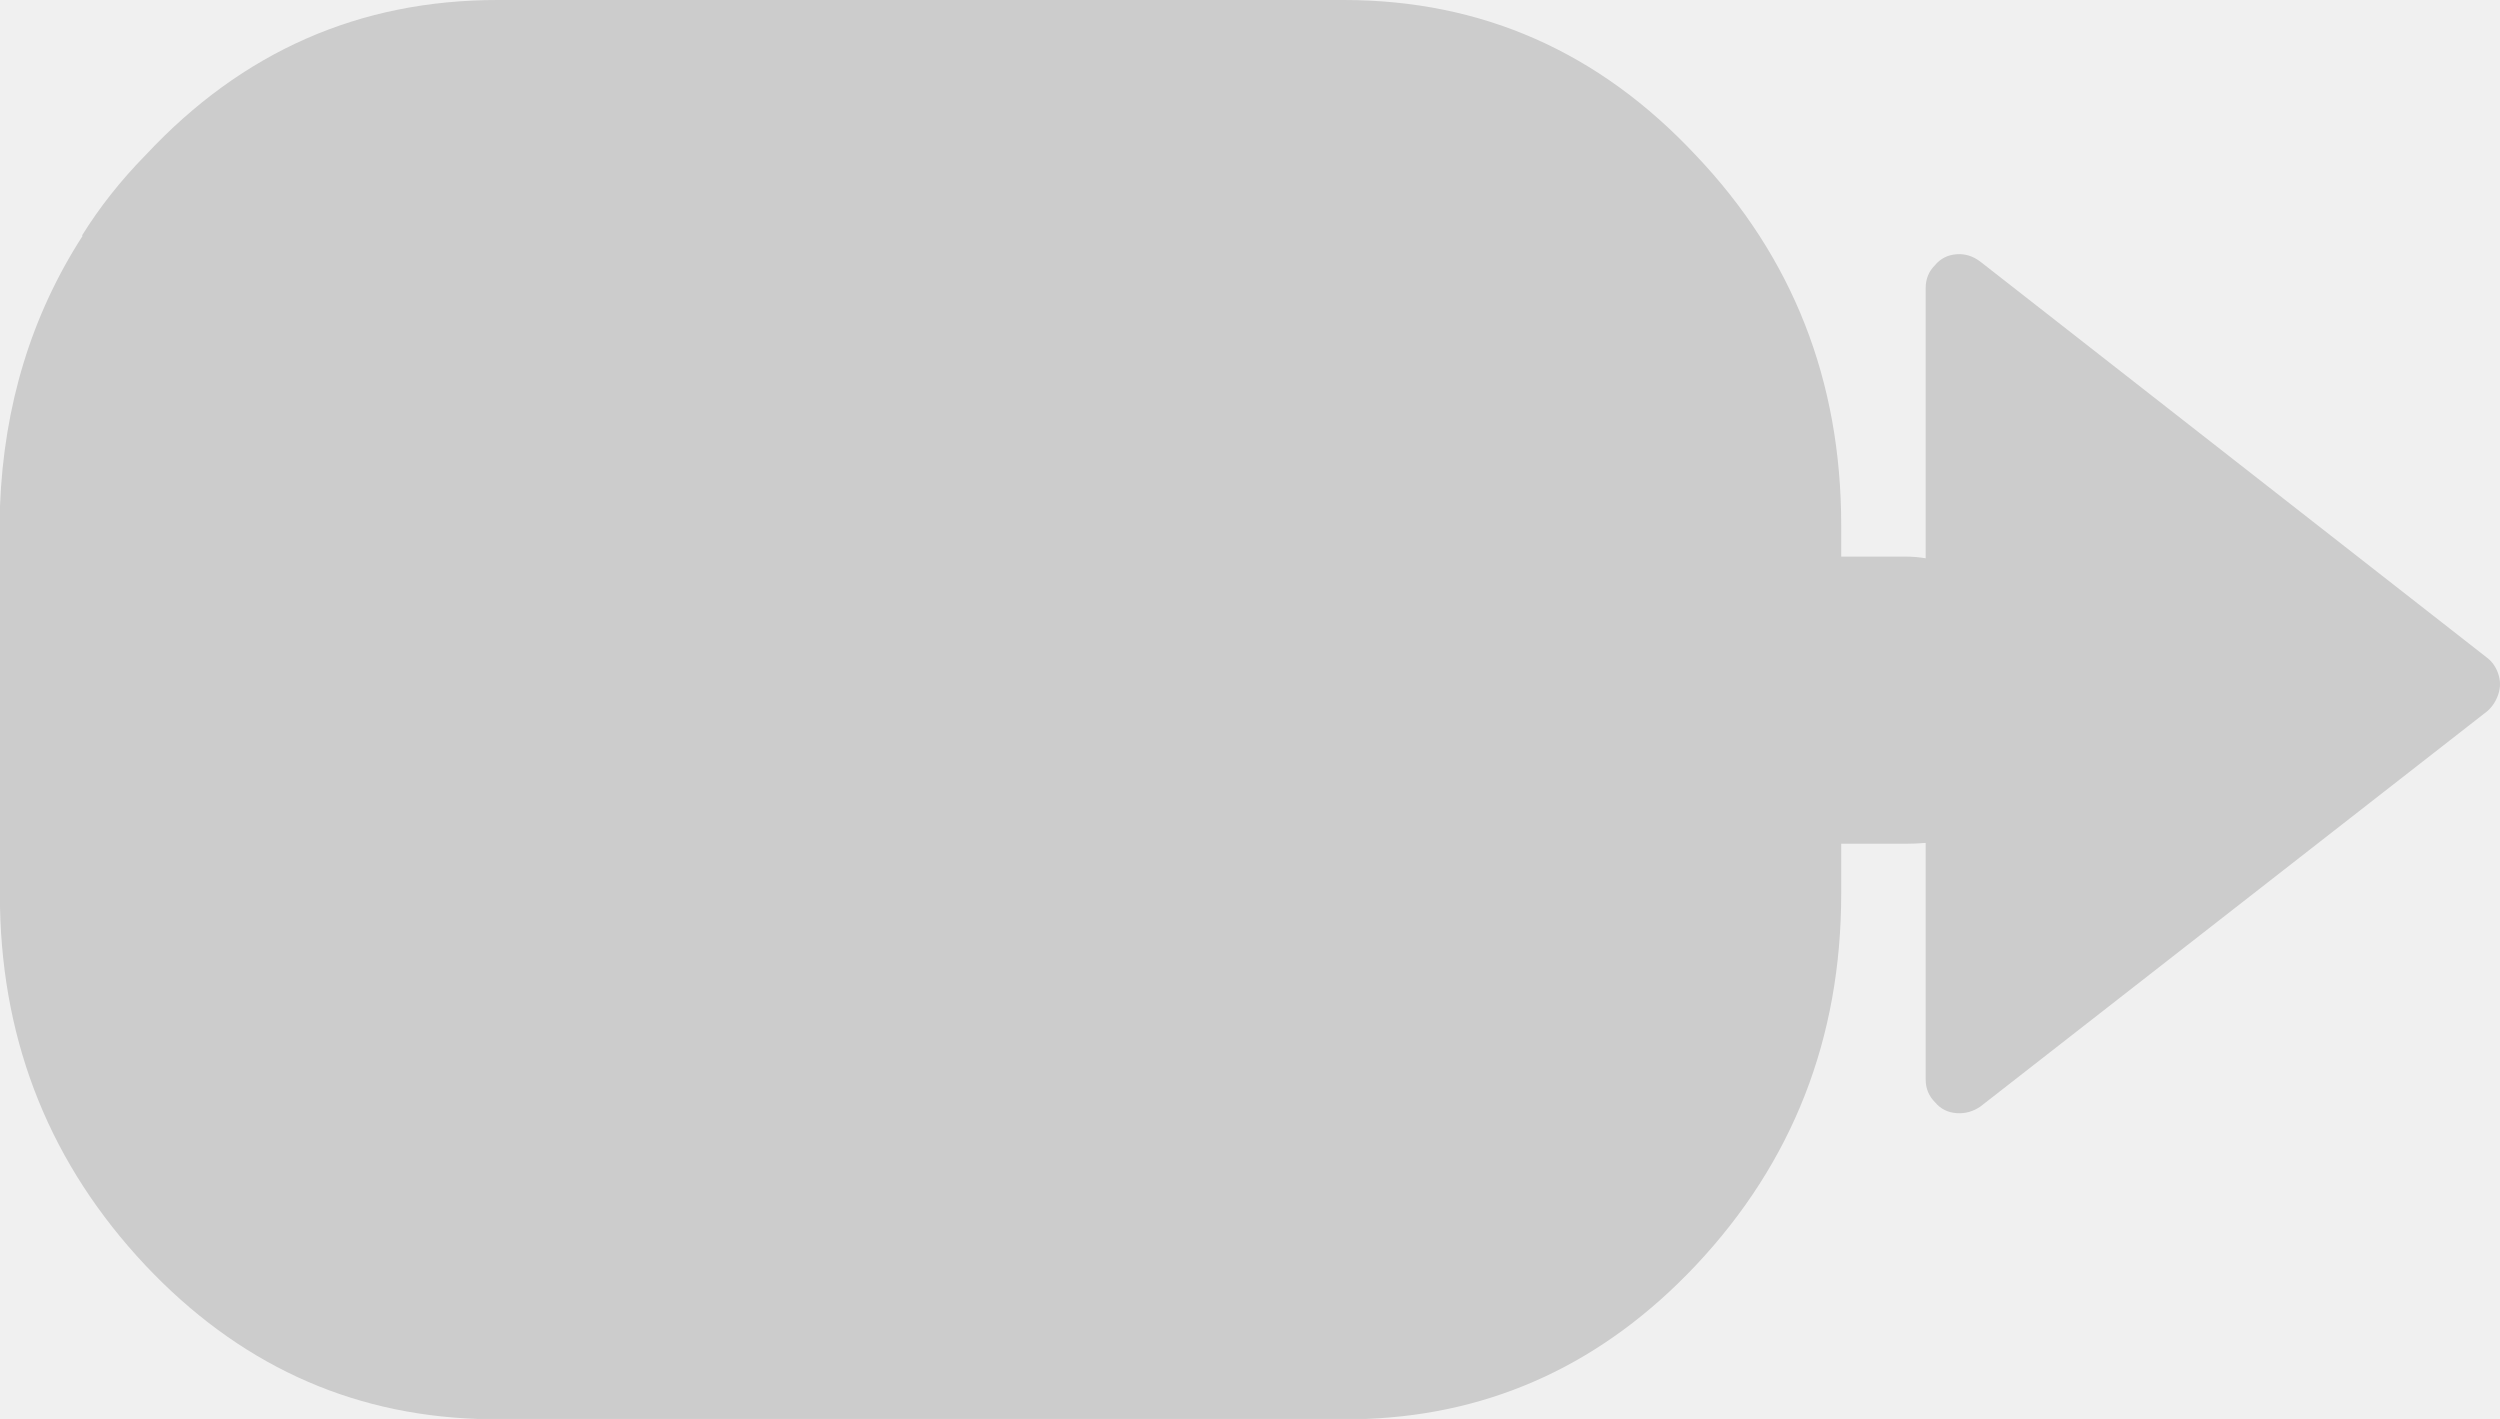
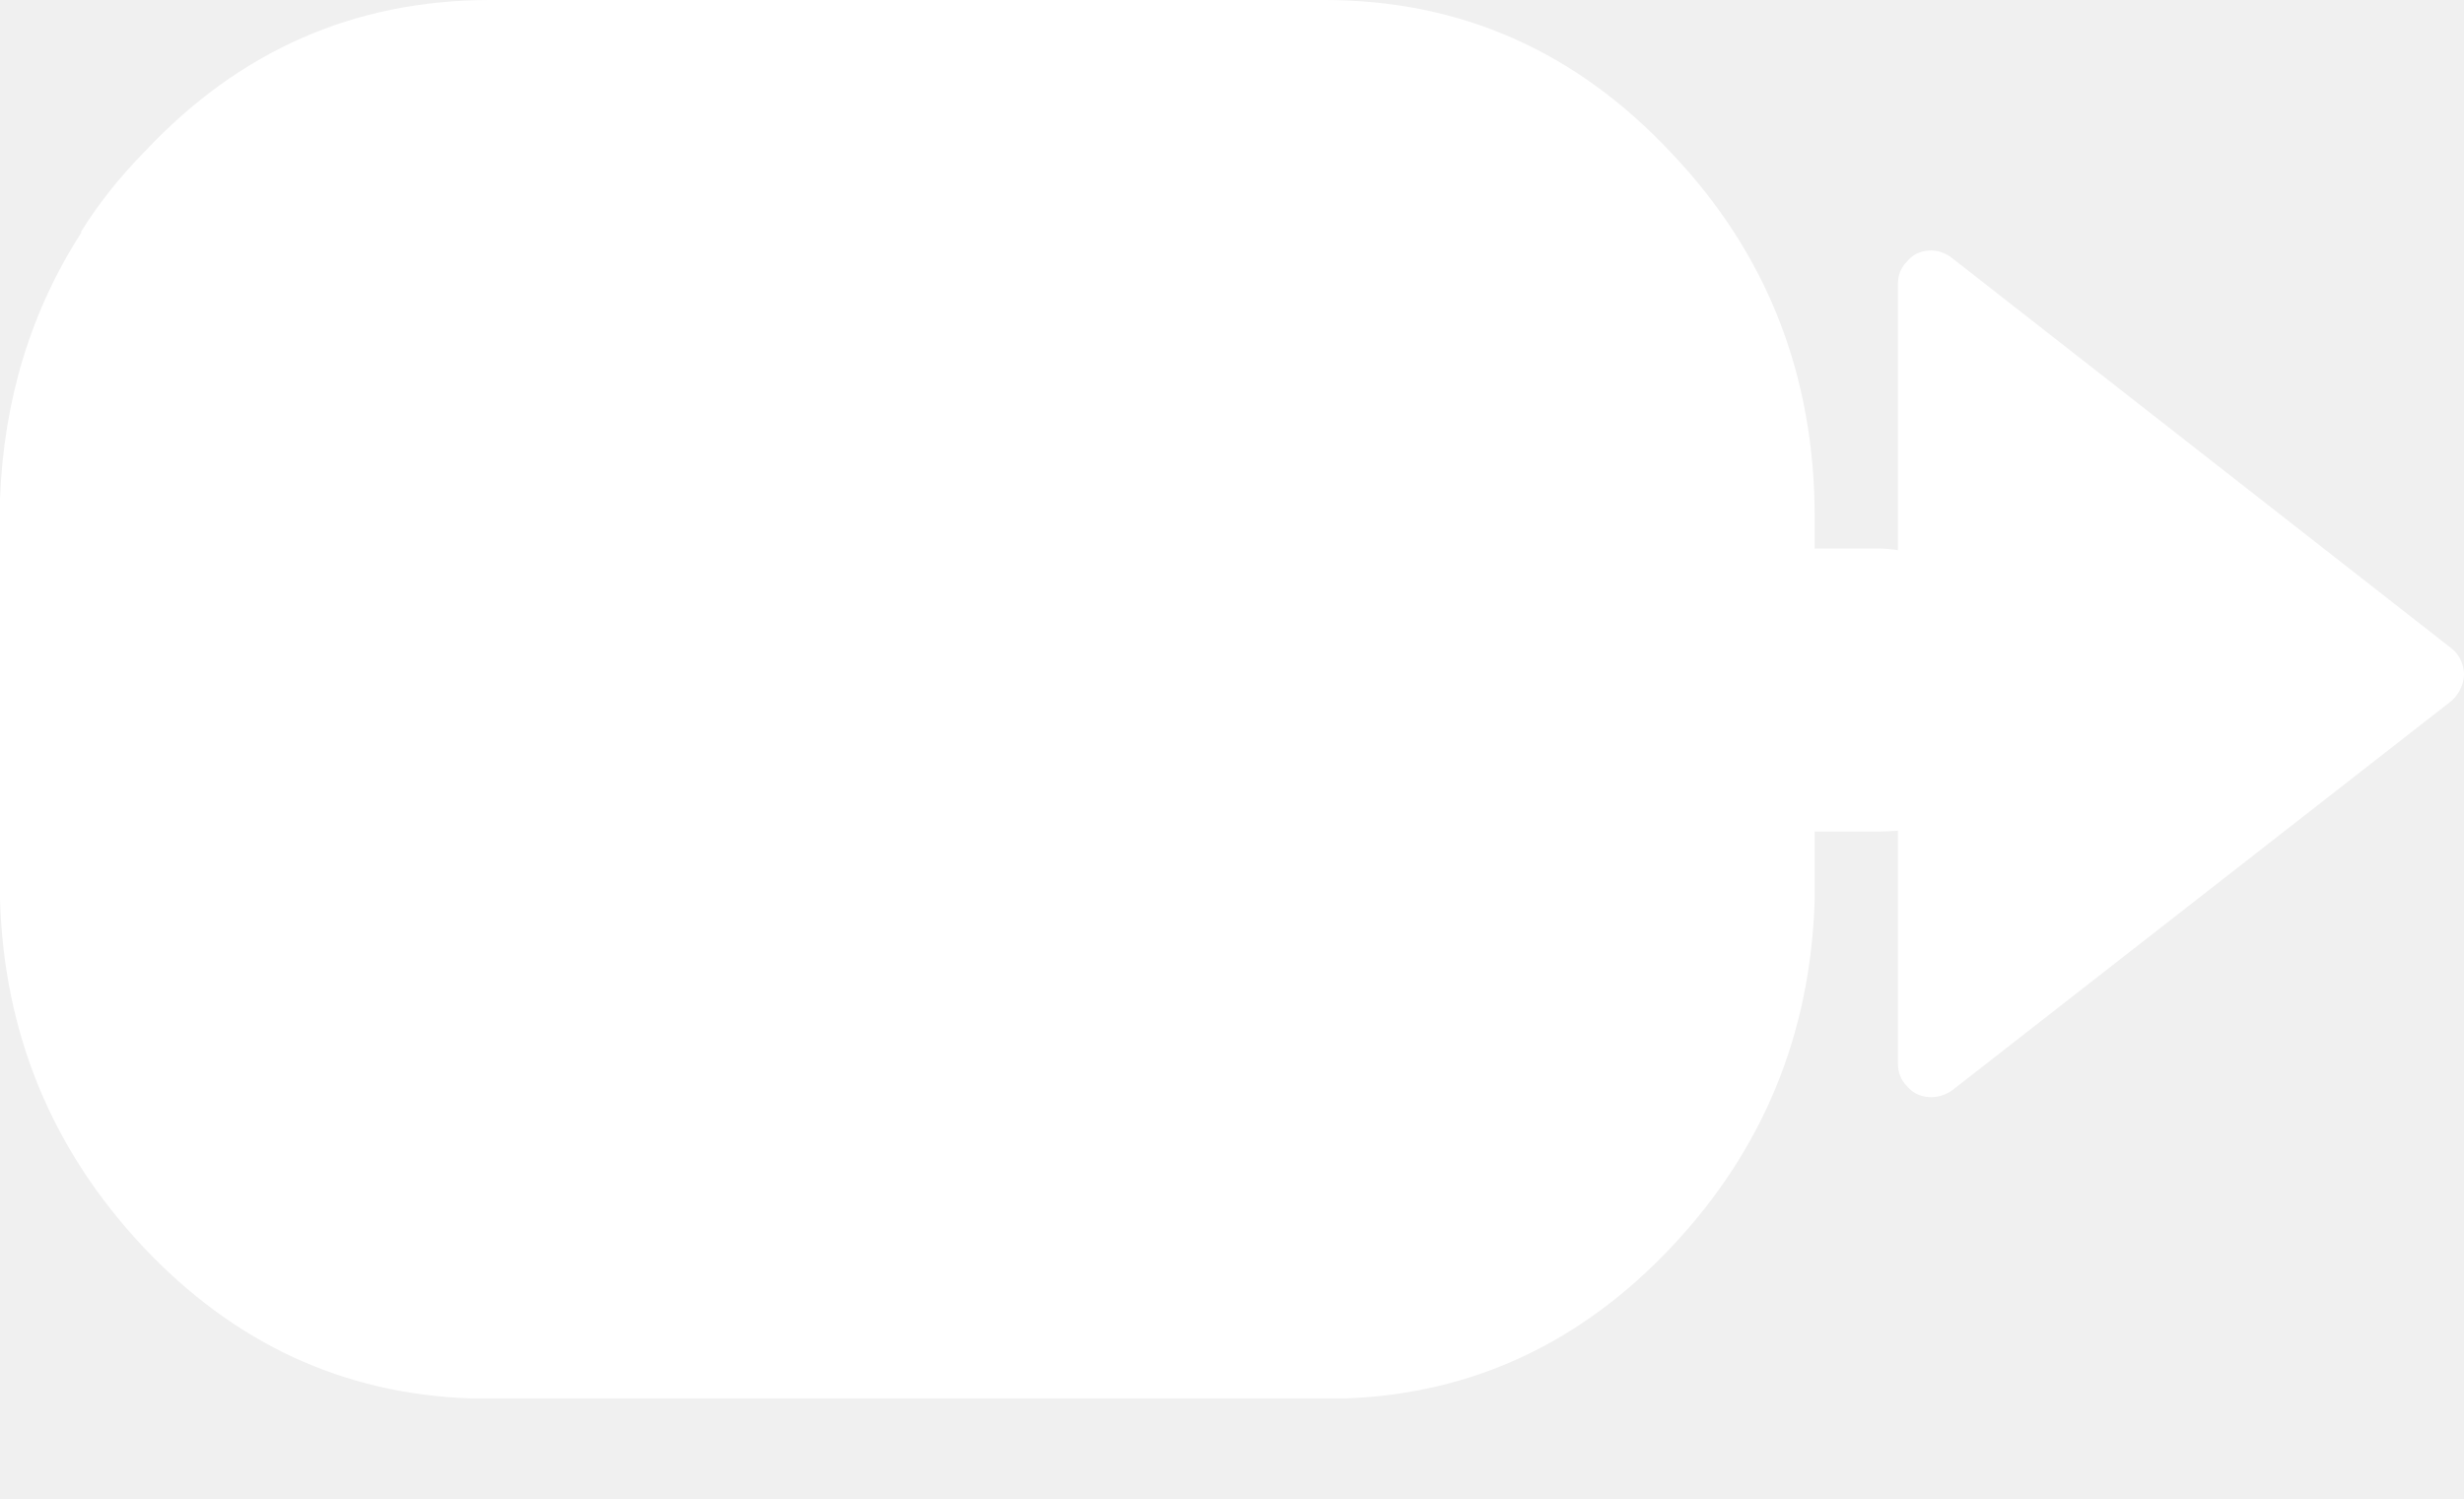
- <svg xmlns="http://www.w3.org/2000/svg" xmlns:xlink="http://www.w3.org/1999/xlink" version="1.1" preserveAspectRatio="none" x="0px" y="0px" width="148px" height="84px" viewBox="0 0 148 84">
+ <svg xmlns="http://www.w3.org/2000/svg" xmlns:xlink="http://www.w3.org/1999/xlink" version="1.1" preserveAspectRatio="none" x="0px" y="0px" width="148px" height="90px" viewBox="0 0 148 90">
  <defs>
    <g id="Layer1_0_FILL">
-       <path fill="#CCCCCC" stroke="none" d=" M 147.25 42.1 Q 147.7 41.7 147.9 41.1 148.1 40.5 147.9 39.9 147.7 39.3 147.25 38.95 L 117.25 15.5 Q 116.6 15 115.85 15.05 115.05 15.1 114.55 15.7 114 16.25 114 17.05 L 114 33.05 Q 113.4 32.95 112.8 32.95 L 109 32.95 109 31.1 Q 109 18.25 100.4 9.2 91.8 0 79.55 0 L 29.45 0 Q 17.2 0 8.65 9.15 L 8.6 9.2 Q 6.4 11.45 4.85 13.95 L 4.9 13.95 Q 0.35 21 0 29.95 L 0 53.7 Q 0.25 66 8.6 74.9 16.8 83.6 28.25 84 L 28.3 84 Q 28.85 84 29.45 84 L 79.55 84 Q 80.15 84 80.8 84 80.85 84 80.9 84 92.25 83.55 100.4 74.9 109 65.75 109 52.9 L 109 49.95 112.8 49.95 Q 113.4 49.95 114 49.9 L 114 63.9 Q 114 64.7 114.55 65.25 115.05 65.85 115.85 65.9 116.6 65.95 117.25 65.5 L 147.25 42.1 Z" />
+       <path fill="#FFFFFF" stroke="none" d=" M 147.25 42.1 Q 147.7 41.7 147.9 41.1 148.1 40.5 147.9 39.9 147.7 39.3 147.25 38.95 L 117.25 15.5 Q 116.6 15 115.85 15.05 115.05 15.1 114.55 15.7 114 16.25 114 17.05 L 114 33.05 Q 113.4 32.95 112.8 32.95 L 109 32.95 109 31.1 Q 109 18.25 100.4 9.2 91.8 0 79.55 0 L 29.45 0 Q 17.2 0 8.65 9.15 L 8.6 9.2 Q 6.4 11.45 4.85 13.95 L 4.9 13.95 Q 0.35 21 0 29.95 L 0 53.7 Q 0 53.85 0 54 0.35 66.1 8.6 74.9 16.8 83.6 28.25 84 L 28.3 84 Q 28.85 84 29.45 84 L 79.55 84 Q 80.15 84 80.8 84 80.85 84 80.9 84 92.25 83.55 100.4 74.9 108.65 66.15 109 54 109 53.45 109 52.9 L 109 49.95 112.8 49.95 Q 113.4 49.95 114 49.9 L 114 63.9 Q 114 64.7 114.55 65.25 115.05 65.85 115.85 65.9 116.6 65.95 117.25 65.5 L 147.25 42.1 Z" />
    </g>
  </defs>
  <g transform="matrix( 1, 0, 0, 1, 0,0) ">
    <use xlink:href="#Layer1_0_FILL" />
  </g>
</svg>
